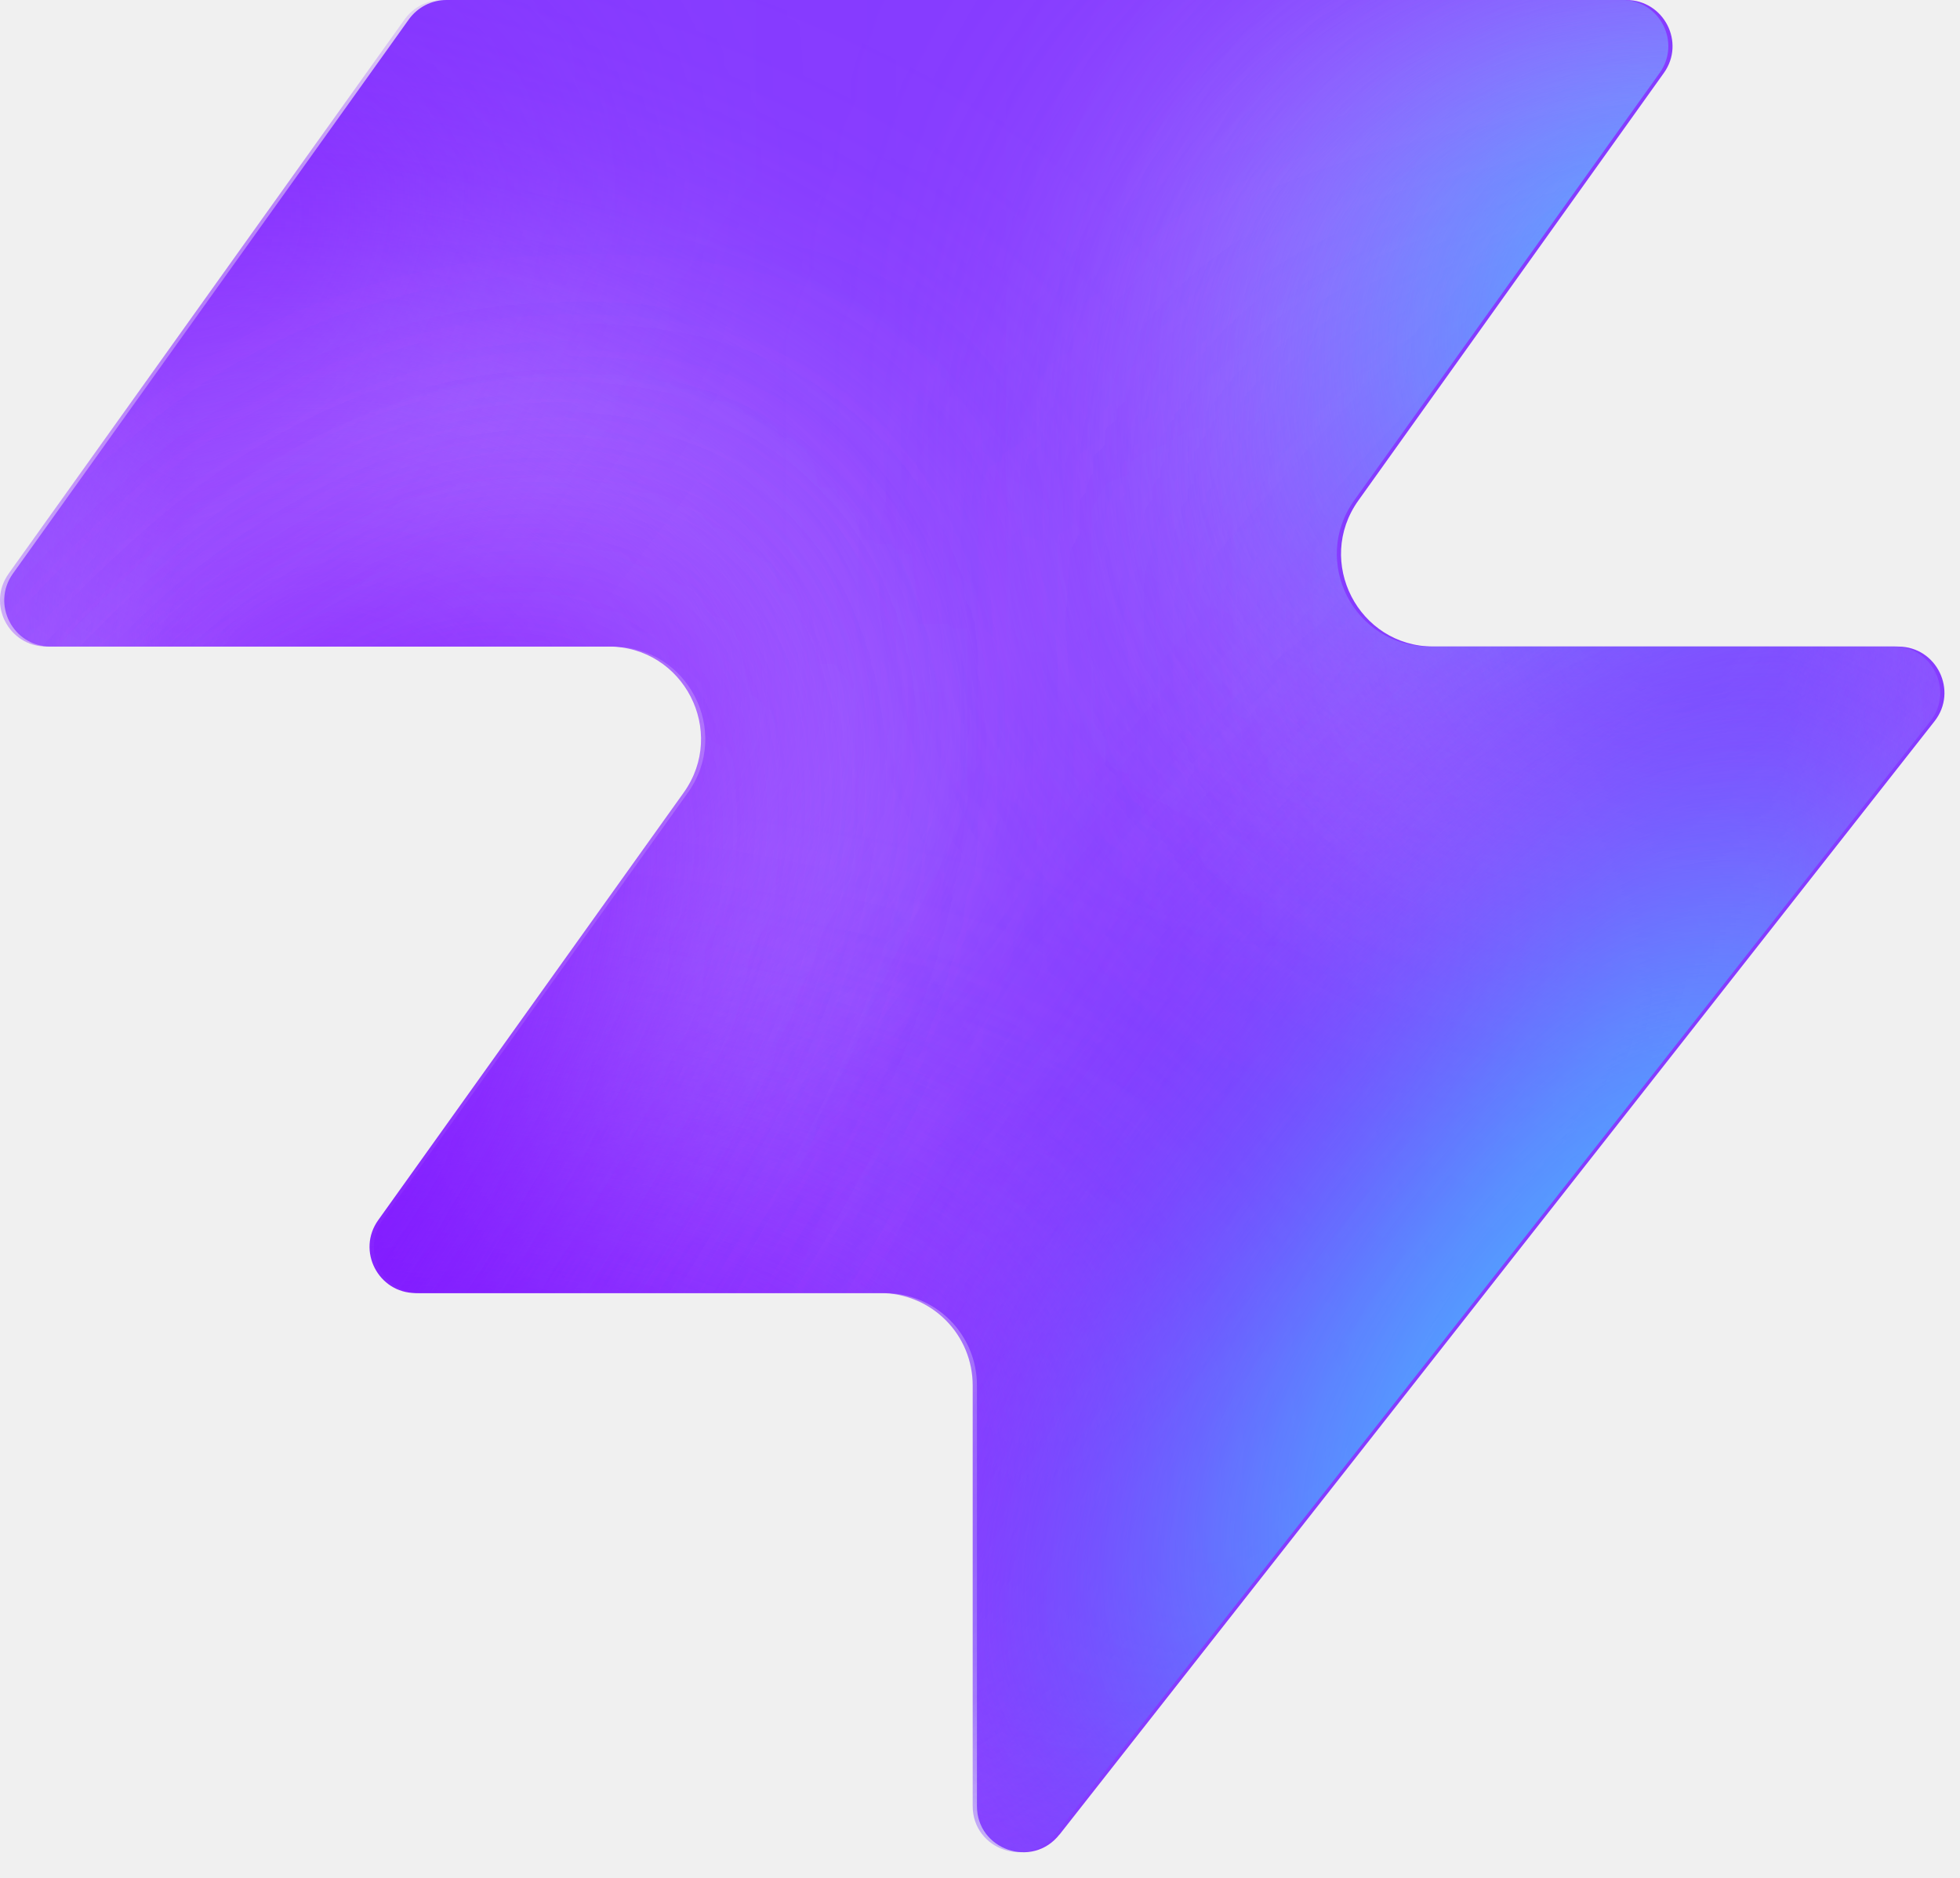
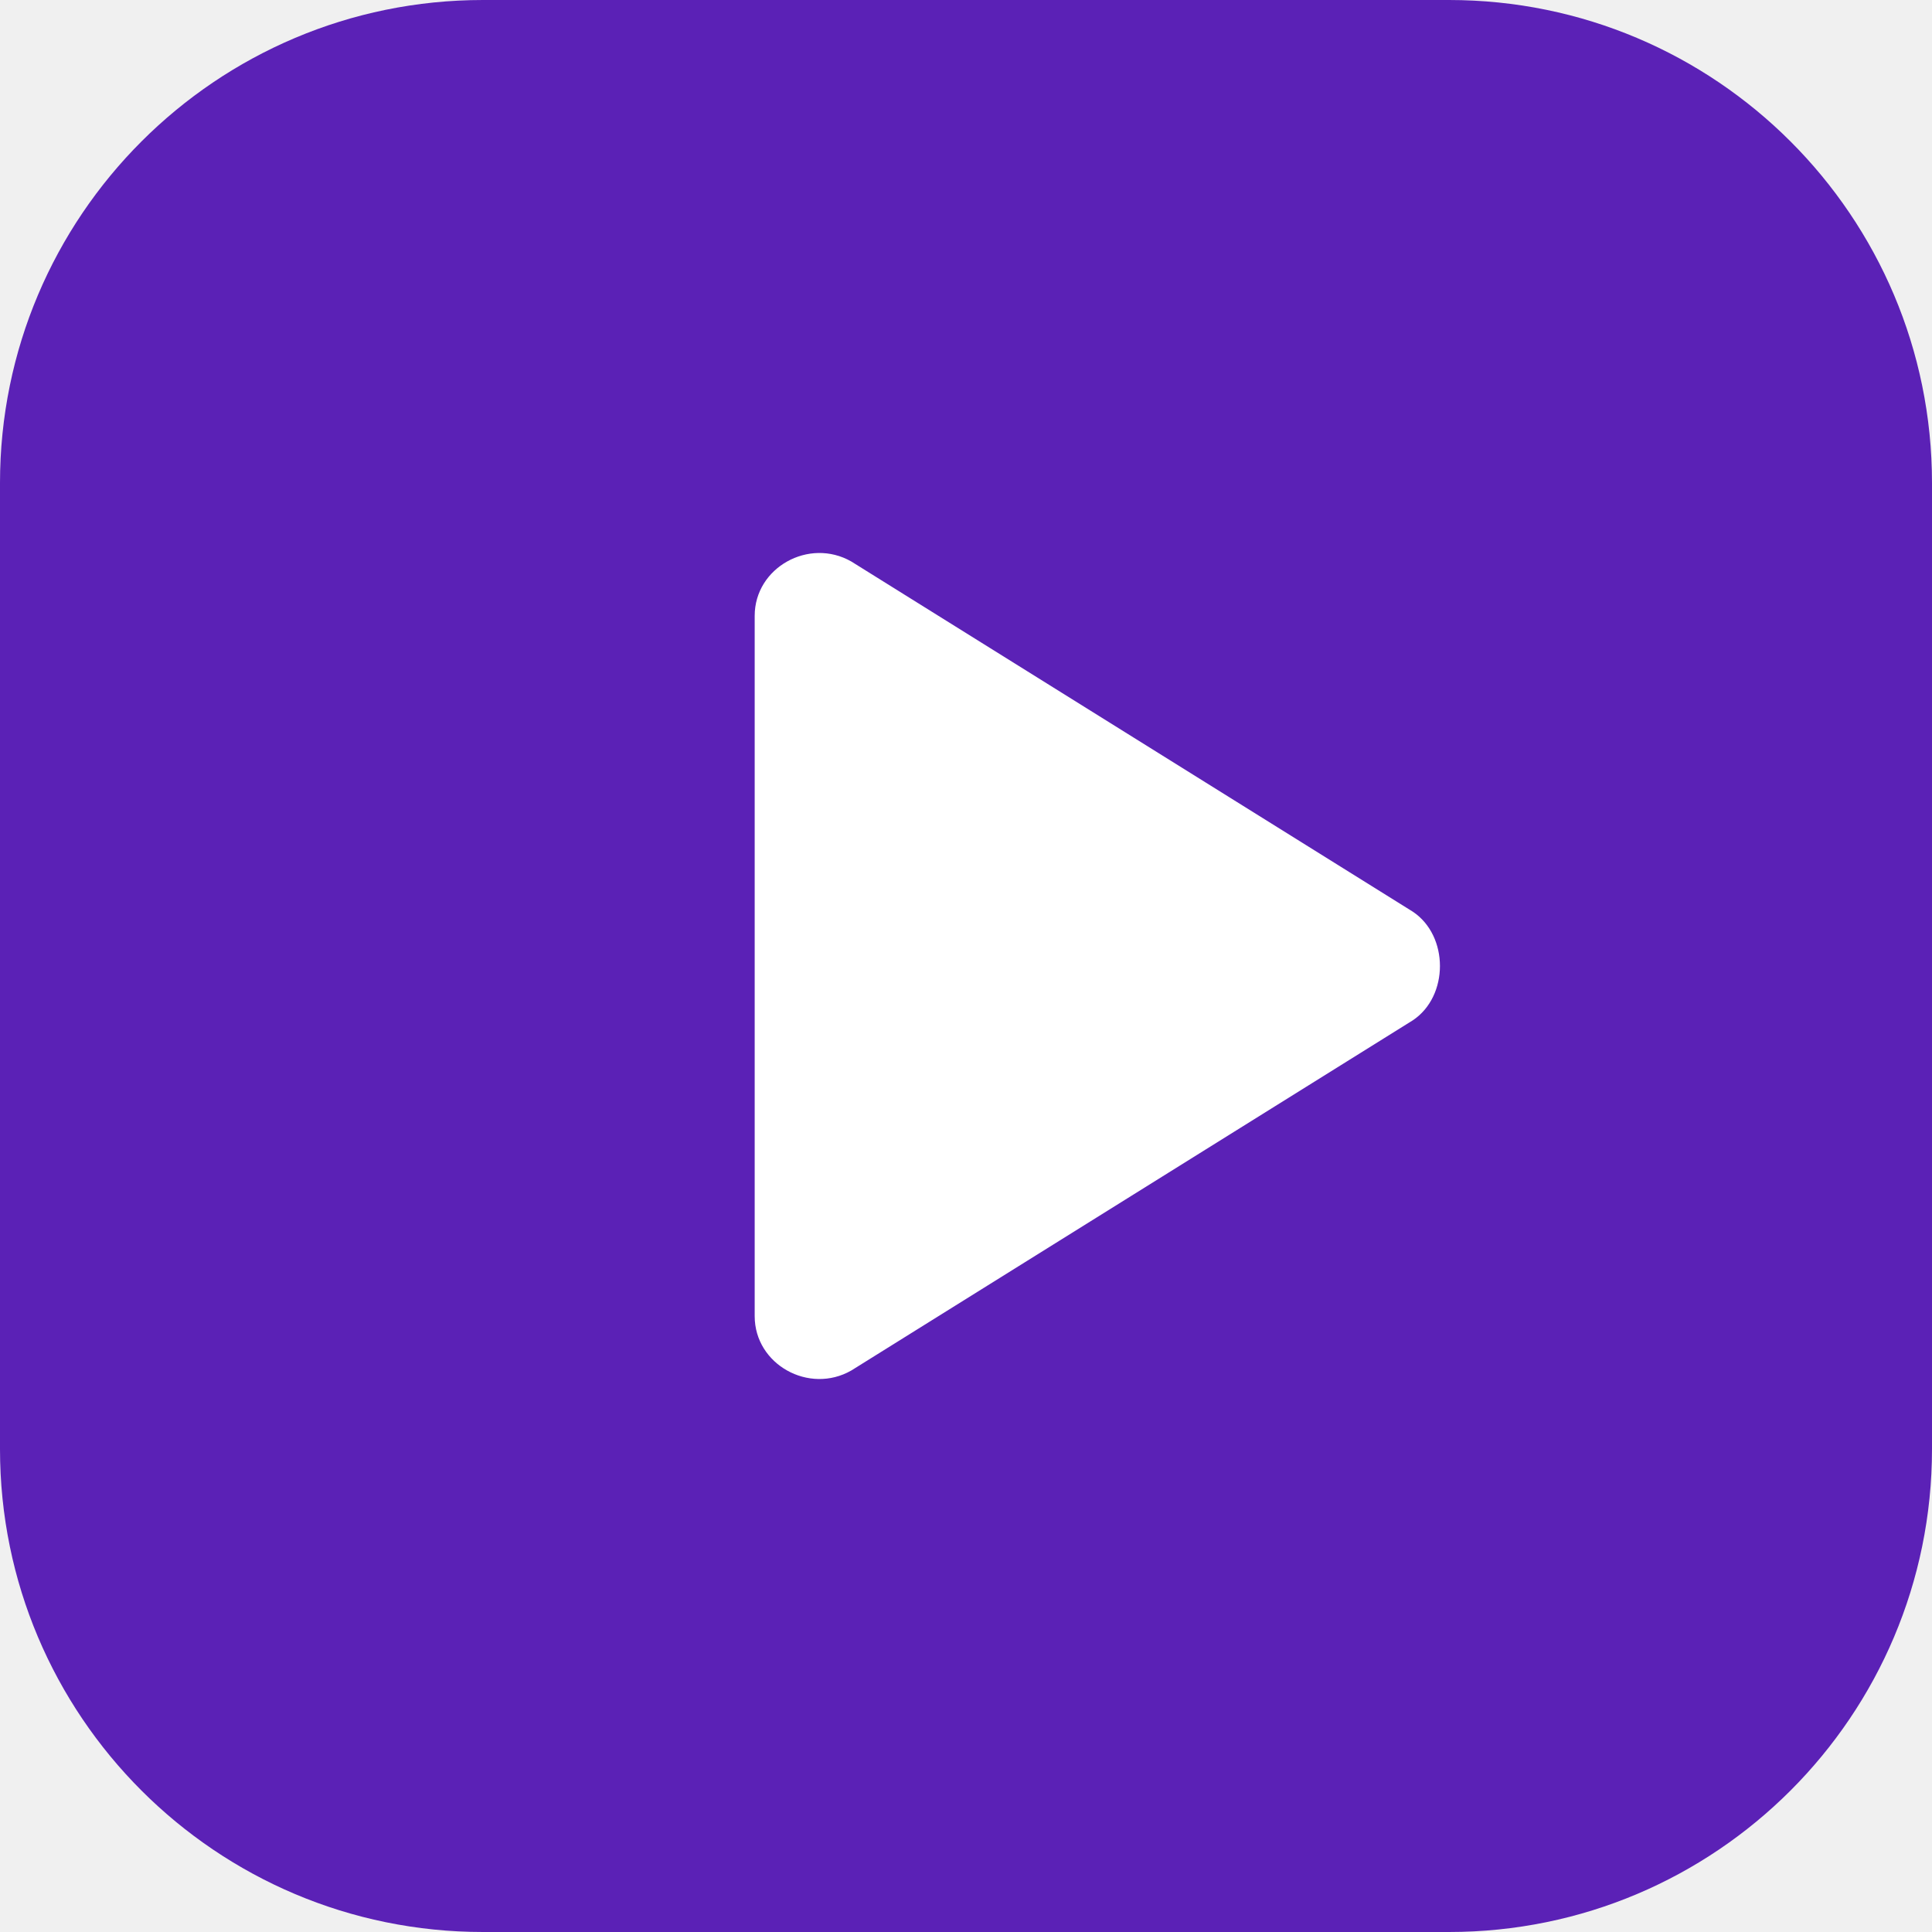
- <svg xmlns="http://www.w3.org/2000/svg" width="48" height="46" fill="none" viewBox="0 0 48 46">
-   <path fill="#863bff" d="M25.946 44.938c-.664.845-2.021.375-2.021-.698V33.937a2.26 2.26 0 0 0-2.262-2.262H10.287c-.92 0-1.456-1.04-.92-1.788l7.48-10.471c1.07-1.497 0-3.578-1.842-3.578H1.237c-.92 0-1.456-1.04-.92-1.788L10.013.474c.214-.297.556-.474.92-.474h28.894c.92 0 1.456 1.04.92 1.788l-7.48 10.471c-1.07 1.498 0 3.579 1.842 3.579h11.377c.943 0 1.473 1.088.89 1.83L25.947 44.94z" style="fill:#863bff;fill:color(display-p3 .525 .23 1);fill-opacity:1" />
-   <mask id="a" width="48" height="46" x="0" y="0" maskUnits="userSpaceOnUse" style="mask-type:alpha">
-     <path fill="#000" d="M25.842 44.938c-.664.844-2.021.375-2.021-.698V33.937a2.26 2.26 0 0 0-2.262-2.262H10.183c-.92 0-1.456-1.04-.92-1.788l7.48-10.471c1.07-1.498 0-3.579-1.842-3.579H1.133c-.92 0-1.456-1.04-.92-1.787L9.91.473c.214-.297.556-.474.92-.474h28.894c.92 0 1.456 1.04.92 1.788l-7.48 10.471c-1.07 1.498 0 3.578 1.842 3.578h11.377c.943 0 1.473 1.088.89 1.832L25.843 44.94z" style="fill:#000;fill-opacity:1" />
-   </mask>
-   <g mask="url(#a)">
-     <g filter="url(#b)">
-       <ellipse cx="5.508" cy="14.704" fill="#ede6ff" rx="5.508" ry="14.704" style="fill:#ede6ff;fill:color(display-p3 .927 .903 1);fill-opacity:1" transform="matrix(.00324 1 1 -.00324 -4.47 31.516)" />
-     </g>
-     <g filter="url(#c)">
-       <ellipse cx="10.399" cy="29.851" fill="#ede6ff" rx="10.399" ry="29.851" style="fill:#ede6ff;fill:color(display-p3 .927 .903 1);fill-opacity:1" transform="matrix(.00324 1 1 -.00324 -39.328 7.883)" />
-     </g>
-     <g filter="url(#d)">
-       <ellipse cx="5.508" cy="30.487" fill="#7e14ff" rx="5.508" ry="30.487" style="fill:#7e14ff;fill:color(display-p3 .492 .077 1);fill-opacity:1" transform="rotate(89.814 -25.913 -14.639)scale(1 -1)" />
-     </g>
-     <g filter="url(#e)">
-       <ellipse cx="5.508" cy="30.599" fill="#7e14ff" rx="5.508" ry="30.599" style="fill:#7e14ff;fill:color(display-p3 .492 .077 1);fill-opacity:1" transform="rotate(89.814 -32.644 -3.334)scale(1 -1)" />
-     </g>
-     <g filter="url(#f)">
-       <ellipse cx="5.508" cy="30.599" fill="#7e14ff" rx="5.508" ry="30.599" style="fill:#7e14ff;fill:color(display-p3 .492 .077 1);fill-opacity:1" transform="matrix(.00324 1 1 -.00324 -34.34 30.47)" />
-     </g>
-     <g filter="url(#g)">
-       <ellipse cx="14.072" cy="22.078" fill="#ede6ff" rx="14.072" ry="22.078" style="fill:#ede6ff;fill:color(display-p3 .927 .903 1);fill-opacity:1" transform="rotate(93.35 24.506 48.493)scale(-1 1)" />
-     </g>
-     <g filter="url(#h)">
-       <ellipse cx="3.47" cy="21.501" fill="#7e14ff" rx="3.47" ry="21.501" style="fill:#7e14ff;fill:color(display-p3 .492 .077 1);fill-opacity:1" transform="rotate(89.009 28.708 47.59)scale(-1 1)" />
-     </g>
-     <g filter="url(#i)">
-       <ellipse cx="3.47" cy="21.501" fill="#7e14ff" rx="3.47" ry="21.501" style="fill:#7e14ff;fill:color(display-p3 .492 .077 1);fill-opacity:1" transform="rotate(89.009 28.708 47.59)scale(-1 1)" />
-     </g>
-     <g filter="url(#j)">
-       <ellipse cx=".387" cy="8.972" fill="#7e14ff" rx="4.407" ry="29.108" style="fill:#7e14ff;fill:color(display-p3 .492 .077 1);fill-opacity:1" transform="rotate(39.51 .387 8.972)" />
-     </g>
-     <g filter="url(#k)">
-       <ellipse cx="47.523" cy="-6.092" fill="#7e14ff" rx="4.407" ry="29.108" style="fill:#7e14ff;fill:color(display-p3 .492 .077 1);fill-opacity:1" transform="rotate(37.892 47.523 -6.092)" />
-     </g>
-     <g filter="url(#l)">
-       <ellipse cx="41.412" cy="6.333" fill="#47bfff" rx="5.971" ry="9.665" style="fill:#47bfff;fill:color(display-p3 .28 .748 1);fill-opacity:1" transform="rotate(37.892 41.412 6.333)" />
-     </g>
-     <g filter="url(#m)">
-       <ellipse cx="-1.879" cy="38.332" fill="#7e14ff" rx="4.407" ry="29.108" style="fill:#7e14ff;fill:color(display-p3 .492 .077 1);fill-opacity:1" transform="rotate(37.892 -1.88 38.332)" />
-     </g>
-     <g filter="url(#n)">
-       <ellipse cx="-1.879" cy="38.332" fill="#7e14ff" rx="4.407" ry="29.108" style="fill:#7e14ff;fill:color(display-p3 .492 .077 1);fill-opacity:1" transform="rotate(37.892 -1.88 38.332)" />
-     </g>
-     <g filter="url(#o)">
-       <ellipse cx="35.651" cy="29.907" fill="#7e14ff" rx="4.407" ry="29.108" style="fill:#7e14ff;fill:color(display-p3 .492 .077 1);fill-opacity:1" transform="rotate(37.892 35.651 29.907)" />
-     </g>
-     <g filter="url(#p)">
-       <ellipse cx="38.418" cy="32.4" fill="#47bfff" rx="5.971" ry="15.297" style="fill:#47bfff;fill:color(display-p3 .28 .748 1);fill-opacity:1" transform="rotate(37.892 38.418 32.4)" />
-     </g>
-   </g>
-   <defs>
-     <filter id="b" width="60.045" height="41.654" x="-19.77" y="16.149" color-interpolation-filters="sRGB" filterUnits="userSpaceOnUse">
-       <feFlood flood-opacity="0" result="BackgroundImageFix" />
-       <feBlend in="SourceGraphic" in2="BackgroundImageFix" result="shape" />
-       <feGaussianBlur result="effect1_foregroundBlur_2002_17158" stdDeviation="7.659" />
-     </filter>
-     <filter id="c" width="90.34" height="51.437" x="-54.613" y="-7.533" color-interpolation-filters="sRGB" filterUnits="userSpaceOnUse">
-       <feFlood flood-opacity="0" result="BackgroundImageFix" />
-       <feBlend in="SourceGraphic" in2="BackgroundImageFix" result="shape" />
-       <feGaussianBlur result="effect1_foregroundBlur_2002_17158" stdDeviation="7.659" />
-     </filter>
-     <filter id="d" width="79.355" height="29.4" x="-49.64" y="2.03" color-interpolation-filters="sRGB" filterUnits="userSpaceOnUse">
-       <feFlood flood-opacity="0" result="BackgroundImageFix" />
-       <feBlend in="SourceGraphic" in2="BackgroundImageFix" result="shape" />
-       <feGaussianBlur result="effect1_foregroundBlur_2002_17158" stdDeviation="4.596" />
-     </filter>
-     <filter id="e" width="79.579" height="29.4" x="-45.045" y="20.029" color-interpolation-filters="sRGB" filterUnits="userSpaceOnUse">
-       <feFlood flood-opacity="0" result="BackgroundImageFix" />
-       <feBlend in="SourceGraphic" in2="BackgroundImageFix" result="shape" />
-       <feGaussianBlur result="effect1_foregroundBlur_2002_17158" stdDeviation="4.596" />
-     </filter>
-     <filter id="f" width="79.579" height="29.4" x="-43.513" y="21.178" color-interpolation-filters="sRGB" filterUnits="userSpaceOnUse">
-       <feFlood flood-opacity="0" result="BackgroundImageFix" />
-       <feBlend in="SourceGraphic" in2="BackgroundImageFix" result="shape" />
-       <feGaussianBlur result="effect1_foregroundBlur_2002_17158" stdDeviation="4.596" />
-     </filter>
-     <filter id="g" width="74.749" height="58.852" x="15.756" y="-17.901" color-interpolation-filters="sRGB" filterUnits="userSpaceOnUse">
-       <feFlood flood-opacity="0" result="BackgroundImageFix" />
-       <feBlend in="SourceGraphic" in2="BackgroundImageFix" result="shape" />
-       <feGaussianBlur result="effect1_foregroundBlur_2002_17158" stdDeviation="7.659" />
-     </filter>
-     <filter id="h" width="61.377" height="25.362" x="23.548" y="2.284" color-interpolation-filters="sRGB" filterUnits="userSpaceOnUse">
-       <feFlood flood-opacity="0" result="BackgroundImageFix" />
-       <feBlend in="SourceGraphic" in2="BackgroundImageFix" result="shape" />
-       <feGaussianBlur result="effect1_foregroundBlur_2002_17158" stdDeviation="4.596" />
-     </filter>
-     <filter id="i" width="61.377" height="25.362" x="23.548" y="2.284" color-interpolation-filters="sRGB" filterUnits="userSpaceOnUse">
-       <feFlood flood-opacity="0" result="BackgroundImageFix" />
-       <feBlend in="SourceGraphic" in2="BackgroundImageFix" result="shape" />
-       <feGaussianBlur result="effect1_foregroundBlur_2002_17158" stdDeviation="4.596" />
-     </filter>
-     <filter id="j" width="56.045" height="63.649" x="-27.636" y="-22.853" color-interpolation-filters="sRGB" filterUnits="userSpaceOnUse">
-       <feFlood flood-opacity="0" result="BackgroundImageFix" />
-       <feBlend in="SourceGraphic" in2="BackgroundImageFix" result="shape" />
-       <feGaussianBlur result="effect1_foregroundBlur_2002_17158" stdDeviation="4.596" />
-     </filter>
-     <filter id="k" width="54.814" height="64.646" x="20.116" y="-38.415" color-interpolation-filters="sRGB" filterUnits="userSpaceOnUse">
-       <feFlood flood-opacity="0" result="BackgroundImageFix" />
-       <feBlend in="SourceGraphic" in2="BackgroundImageFix" result="shape" />
-       <feGaussianBlur result="effect1_foregroundBlur_2002_17158" stdDeviation="4.596" />
-     </filter>
-     <filter id="l" width="33.541" height="35.313" x="24.641" y="-11.323" color-interpolation-filters="sRGB" filterUnits="userSpaceOnUse">
-       <feFlood flood-opacity="0" result="BackgroundImageFix" />
-       <feBlend in="SourceGraphic" in2="BackgroundImageFix" result="shape" />
-       <feGaussianBlur result="effect1_foregroundBlur_2002_17158" stdDeviation="4.596" />
-     </filter>
-     <filter id="m" width="54.814" height="64.646" x="-29.286" y="6.009" color-interpolation-filters="sRGB" filterUnits="userSpaceOnUse">
-       <feFlood flood-opacity="0" result="BackgroundImageFix" />
-       <feBlend in="SourceGraphic" in2="BackgroundImageFix" result="shape" />
-       <feGaussianBlur result="effect1_foregroundBlur_2002_17158" stdDeviation="4.596" />
-     </filter>
-     <filter id="n" width="54.814" height="64.646" x="-29.286" y="6.009" color-interpolation-filters="sRGB" filterUnits="userSpaceOnUse">
-       <feFlood flood-opacity="0" result="BackgroundImageFix" />
-       <feBlend in="SourceGraphic" in2="BackgroundImageFix" result="shape" />
-       <feGaussianBlur result="effect1_foregroundBlur_2002_17158" stdDeviation="4.596" />
-     </filter>
-     <filter id="o" width="54.814" height="64.646" x="8.244" y="-2.416" color-interpolation-filters="sRGB" filterUnits="userSpaceOnUse">
-       <feFlood flood-opacity="0" result="BackgroundImageFix" />
-       <feBlend in="SourceGraphic" in2="BackgroundImageFix" result="shape" />
-       <feGaussianBlur result="effect1_foregroundBlur_2002_17158" stdDeviation="4.596" />
-     </filter>
-     <filter id="p" width="39.409" height="43.623" x="18.713" y="10.588" color-interpolation-filters="sRGB" filterUnits="userSpaceOnUse">
-       <feFlood flood-opacity="0" result="BackgroundImageFix" />
-       <feBlend in="SourceGraphic" in2="BackgroundImageFix" result="shape" />
-       <feGaussianBlur result="effect1_foregroundBlur_2002_17158" stdDeviation="4.596" />
-     </filter>
-   </defs>
+ <svg xmlns="http://www.w3.org/2000/svg" viewBox="0 0 32 32">
+   <rect width="32" height="32" rx="8" fill="#5B21B6" />
+   <path d="M12.5 10.2v11.6c0 .8.9 1.3 1.6.9l9.3-5.8c.6-.4.6-1.4 0-1.8l-9.3-5.8c-.7-.4-1.6.1-1.6.9Z" fill="#fff" />
</svg>
